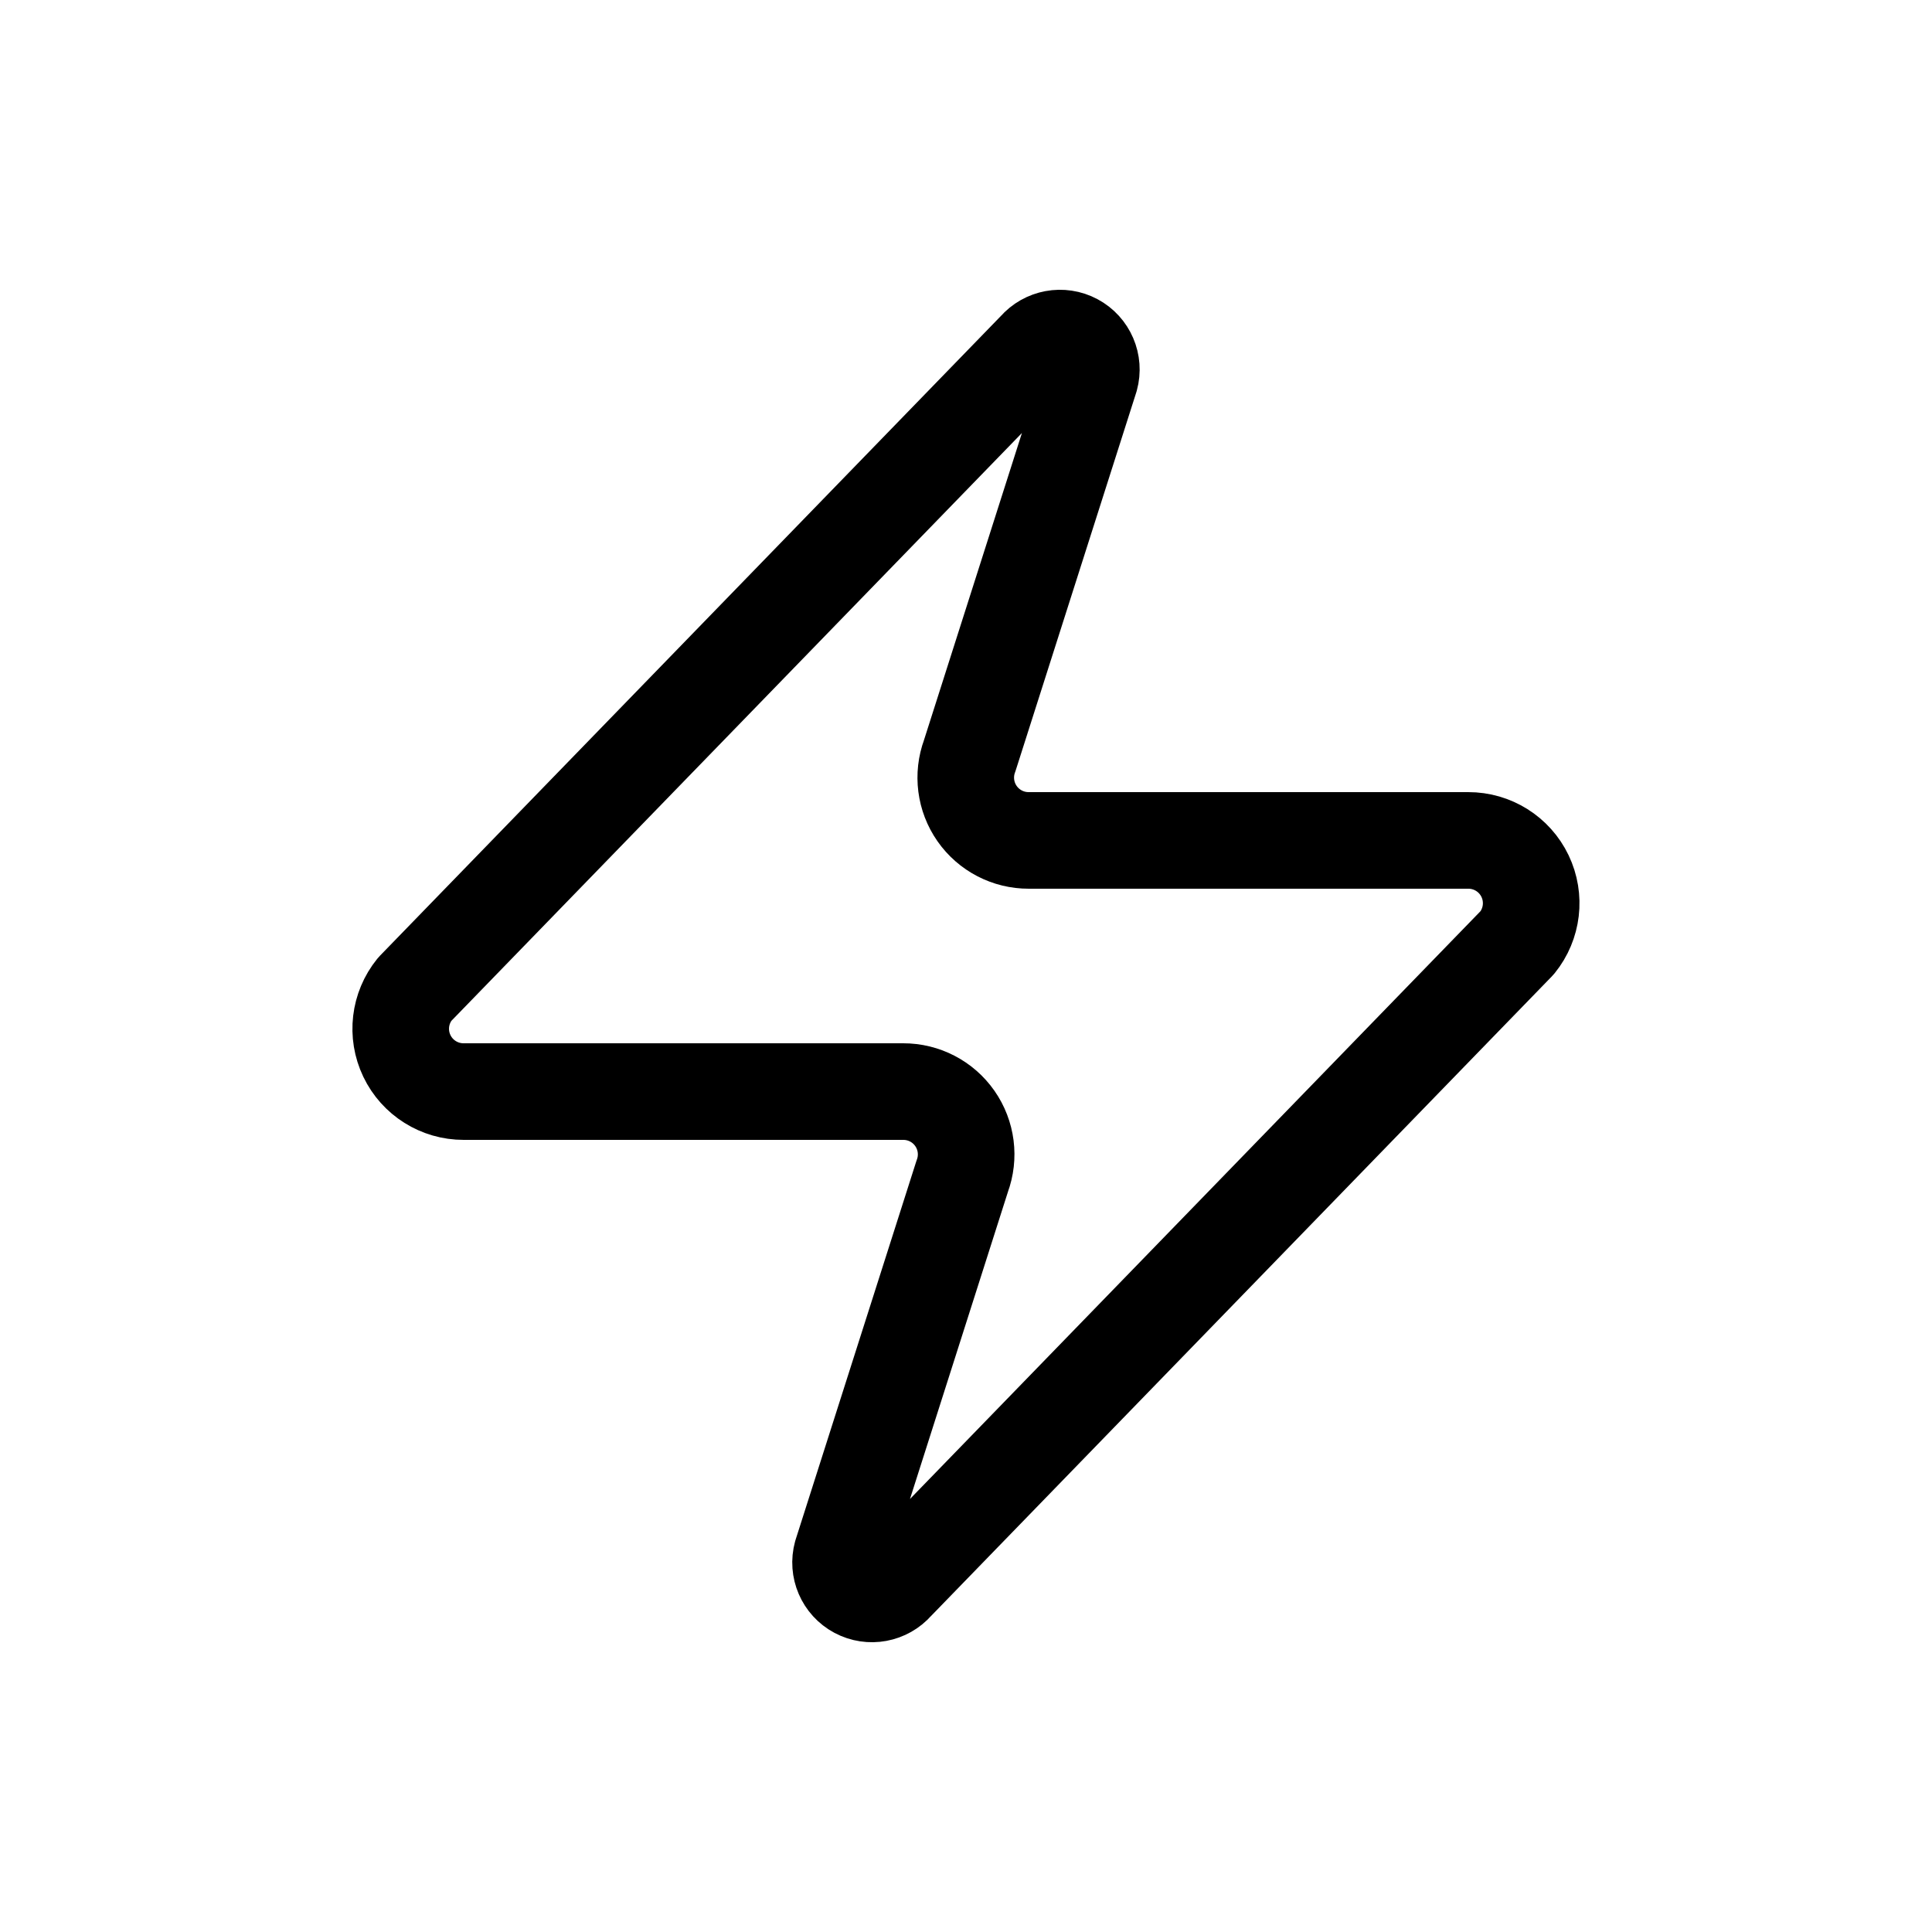
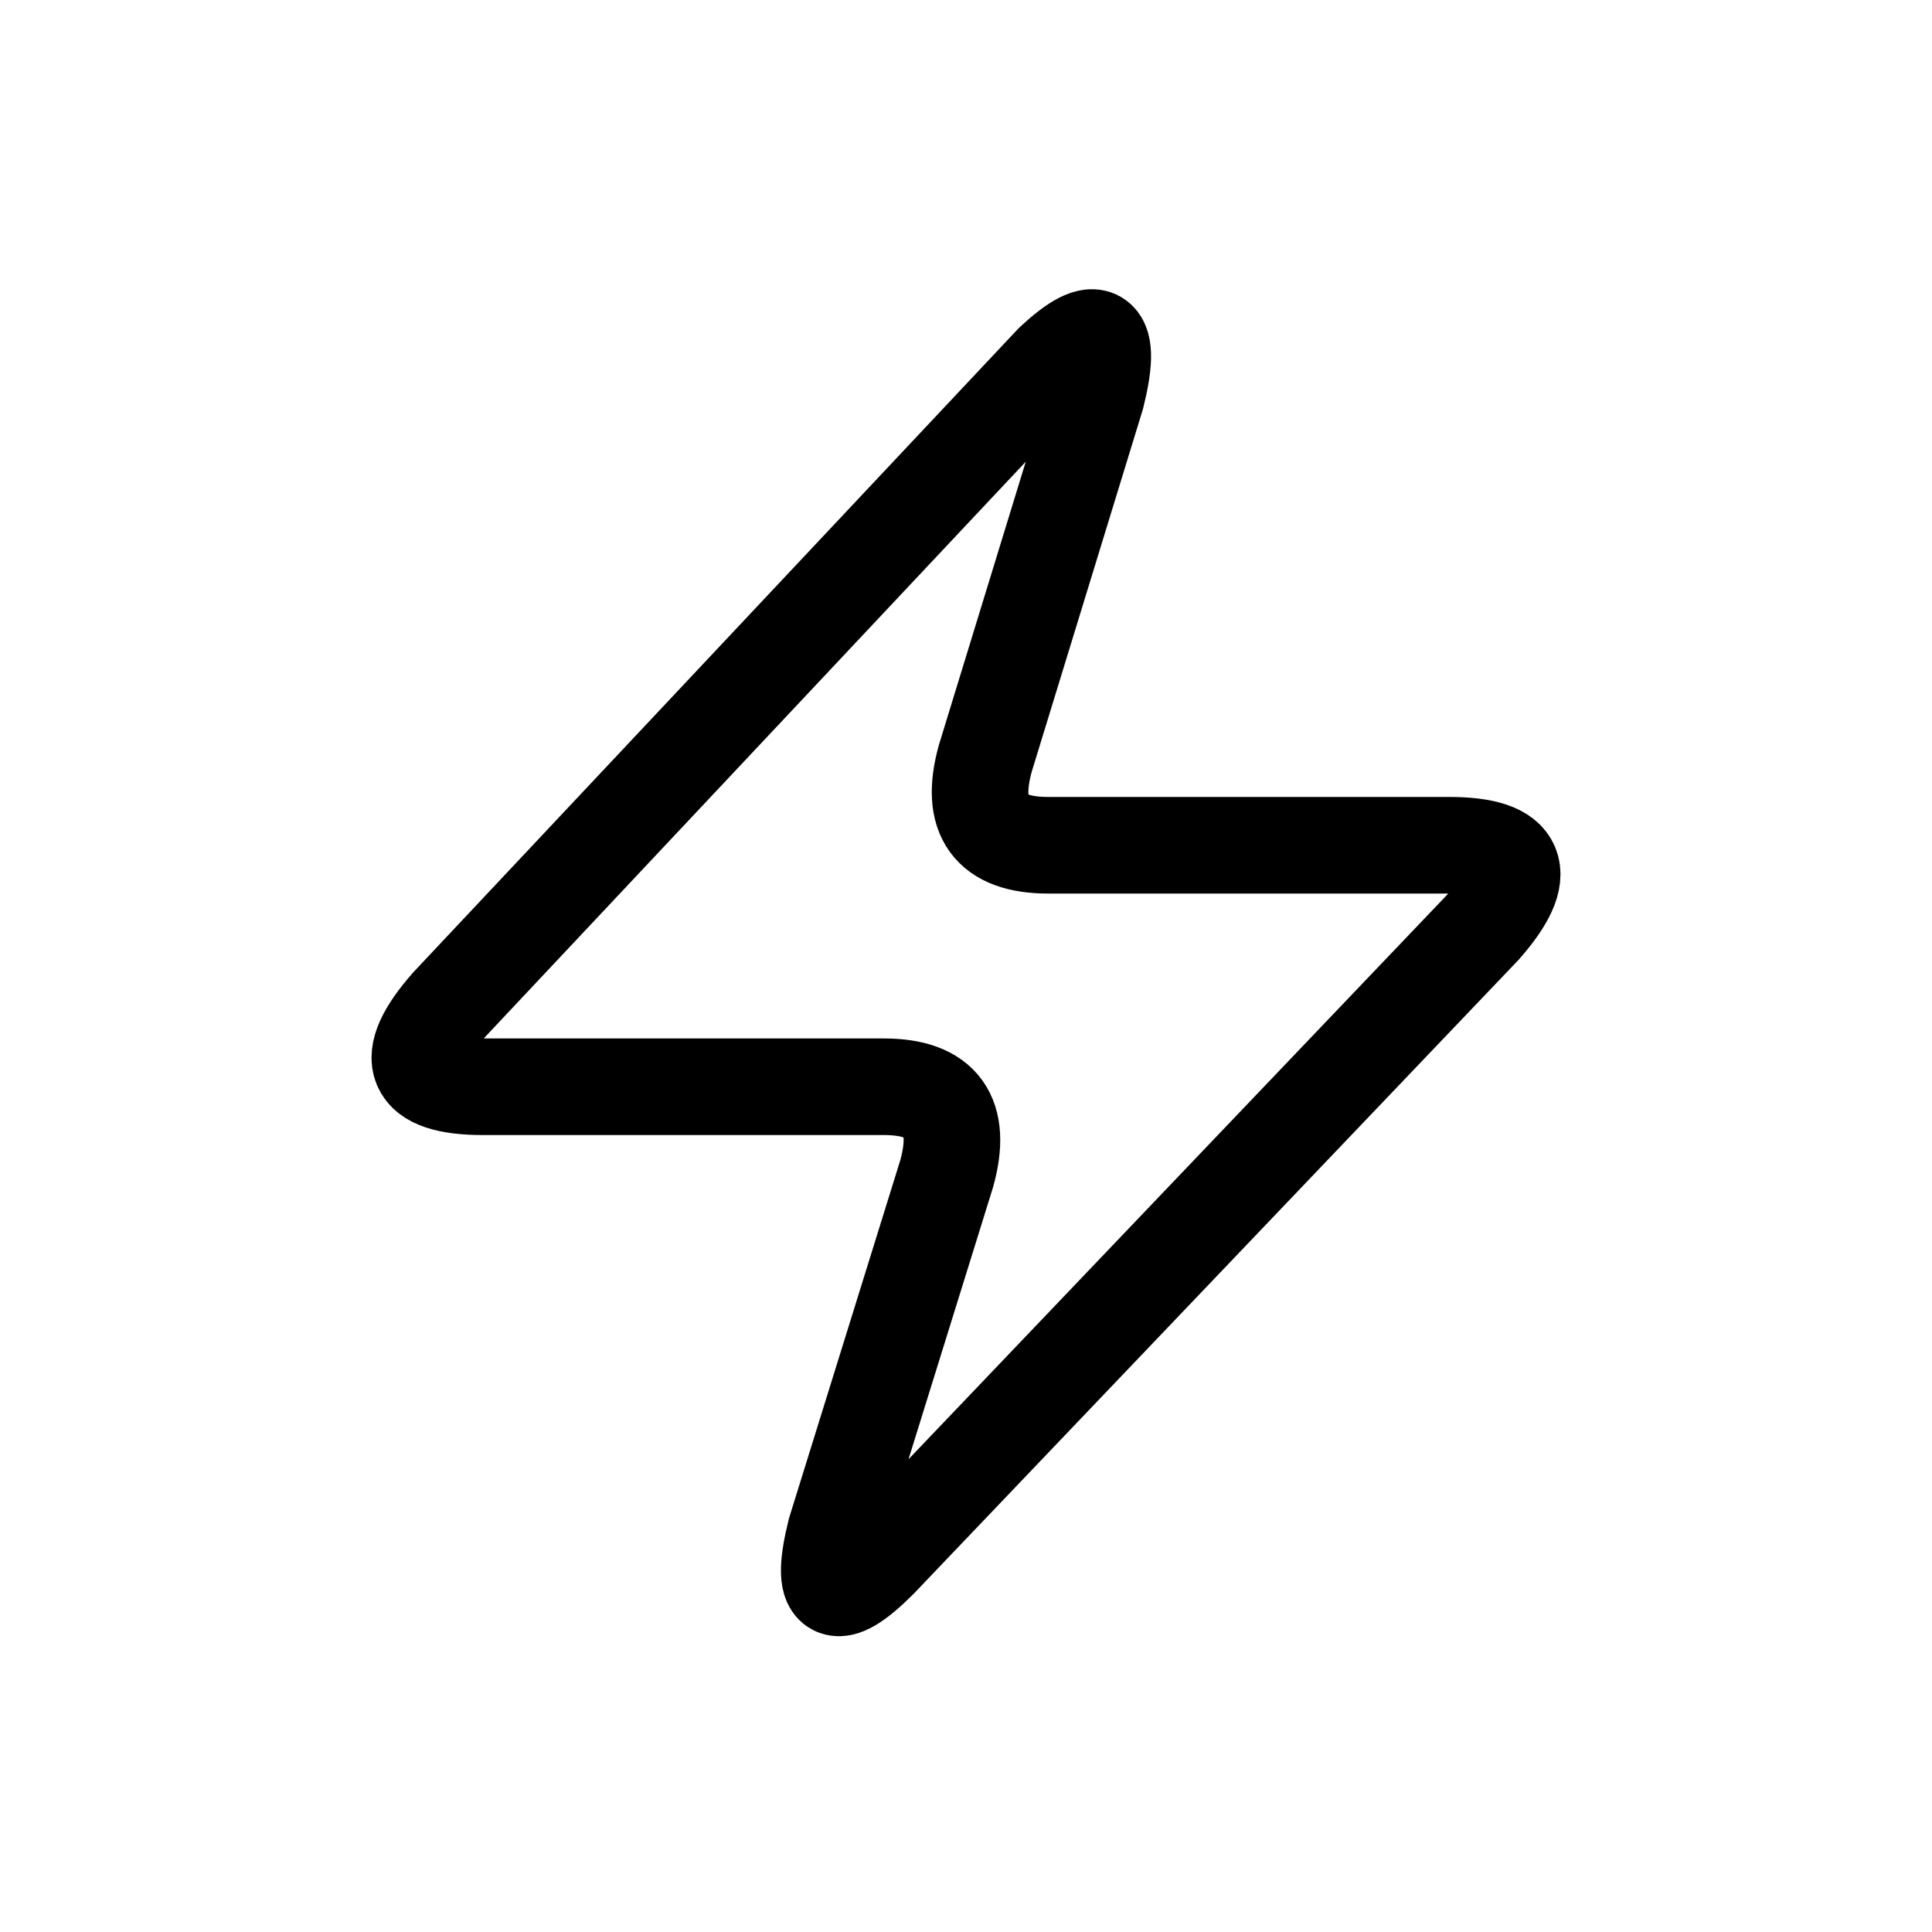
- <svg xmlns="http://www.w3.org/2000/svg" width="20" height="20" viewBox="0 0 20 20" fill="none" stroke="currentColor" stroke-width="1" stroke-linecap="round" stroke-linejoin="round" class="lucide lucide-zap-icon lucide-zap">
-   <path d="M 4.8 11.3 a 0.65 0.65 0 0 1 -0.507 -1.059 l 6.434 -6.629 a 0.325 0.325 0 0 1 0.559 0.299 l -1.248 3.913 A 0.65 0.65 0 0 0 10.65 8.7 h 4.549 a 0.65 0.65 0 0 1 0.507 1.059 l -6.434 6.629 a 0.325 0.325 0 0 1 -0.559 -0.299 l 1.248 -3.913 A 0.65 0.65 0 0 0 9.35 11.3 z" />
+ <svg xmlns="http://www.w3.org/2000/svg" width="20" height="20" viewBox="0 0 20 20" fill="none" stroke="currentColor" stroke-width="1" stroke-linecap="round" stroke-linejoin="round">
+   <path d="M10.9 3.75Q11.6 3.1 11.35 4.1L10.2 7.85Q9.95 8.75 10.85 8.75H15Q16.1 8.75 15.35 9.6L9.1 16.15Q8.4 16.85 8.65 15.85L9.8 12.15Q10.05 11.25 9.15 11.25H5Q3.9 11.25 4.65 10.4Z" />
</svg>
